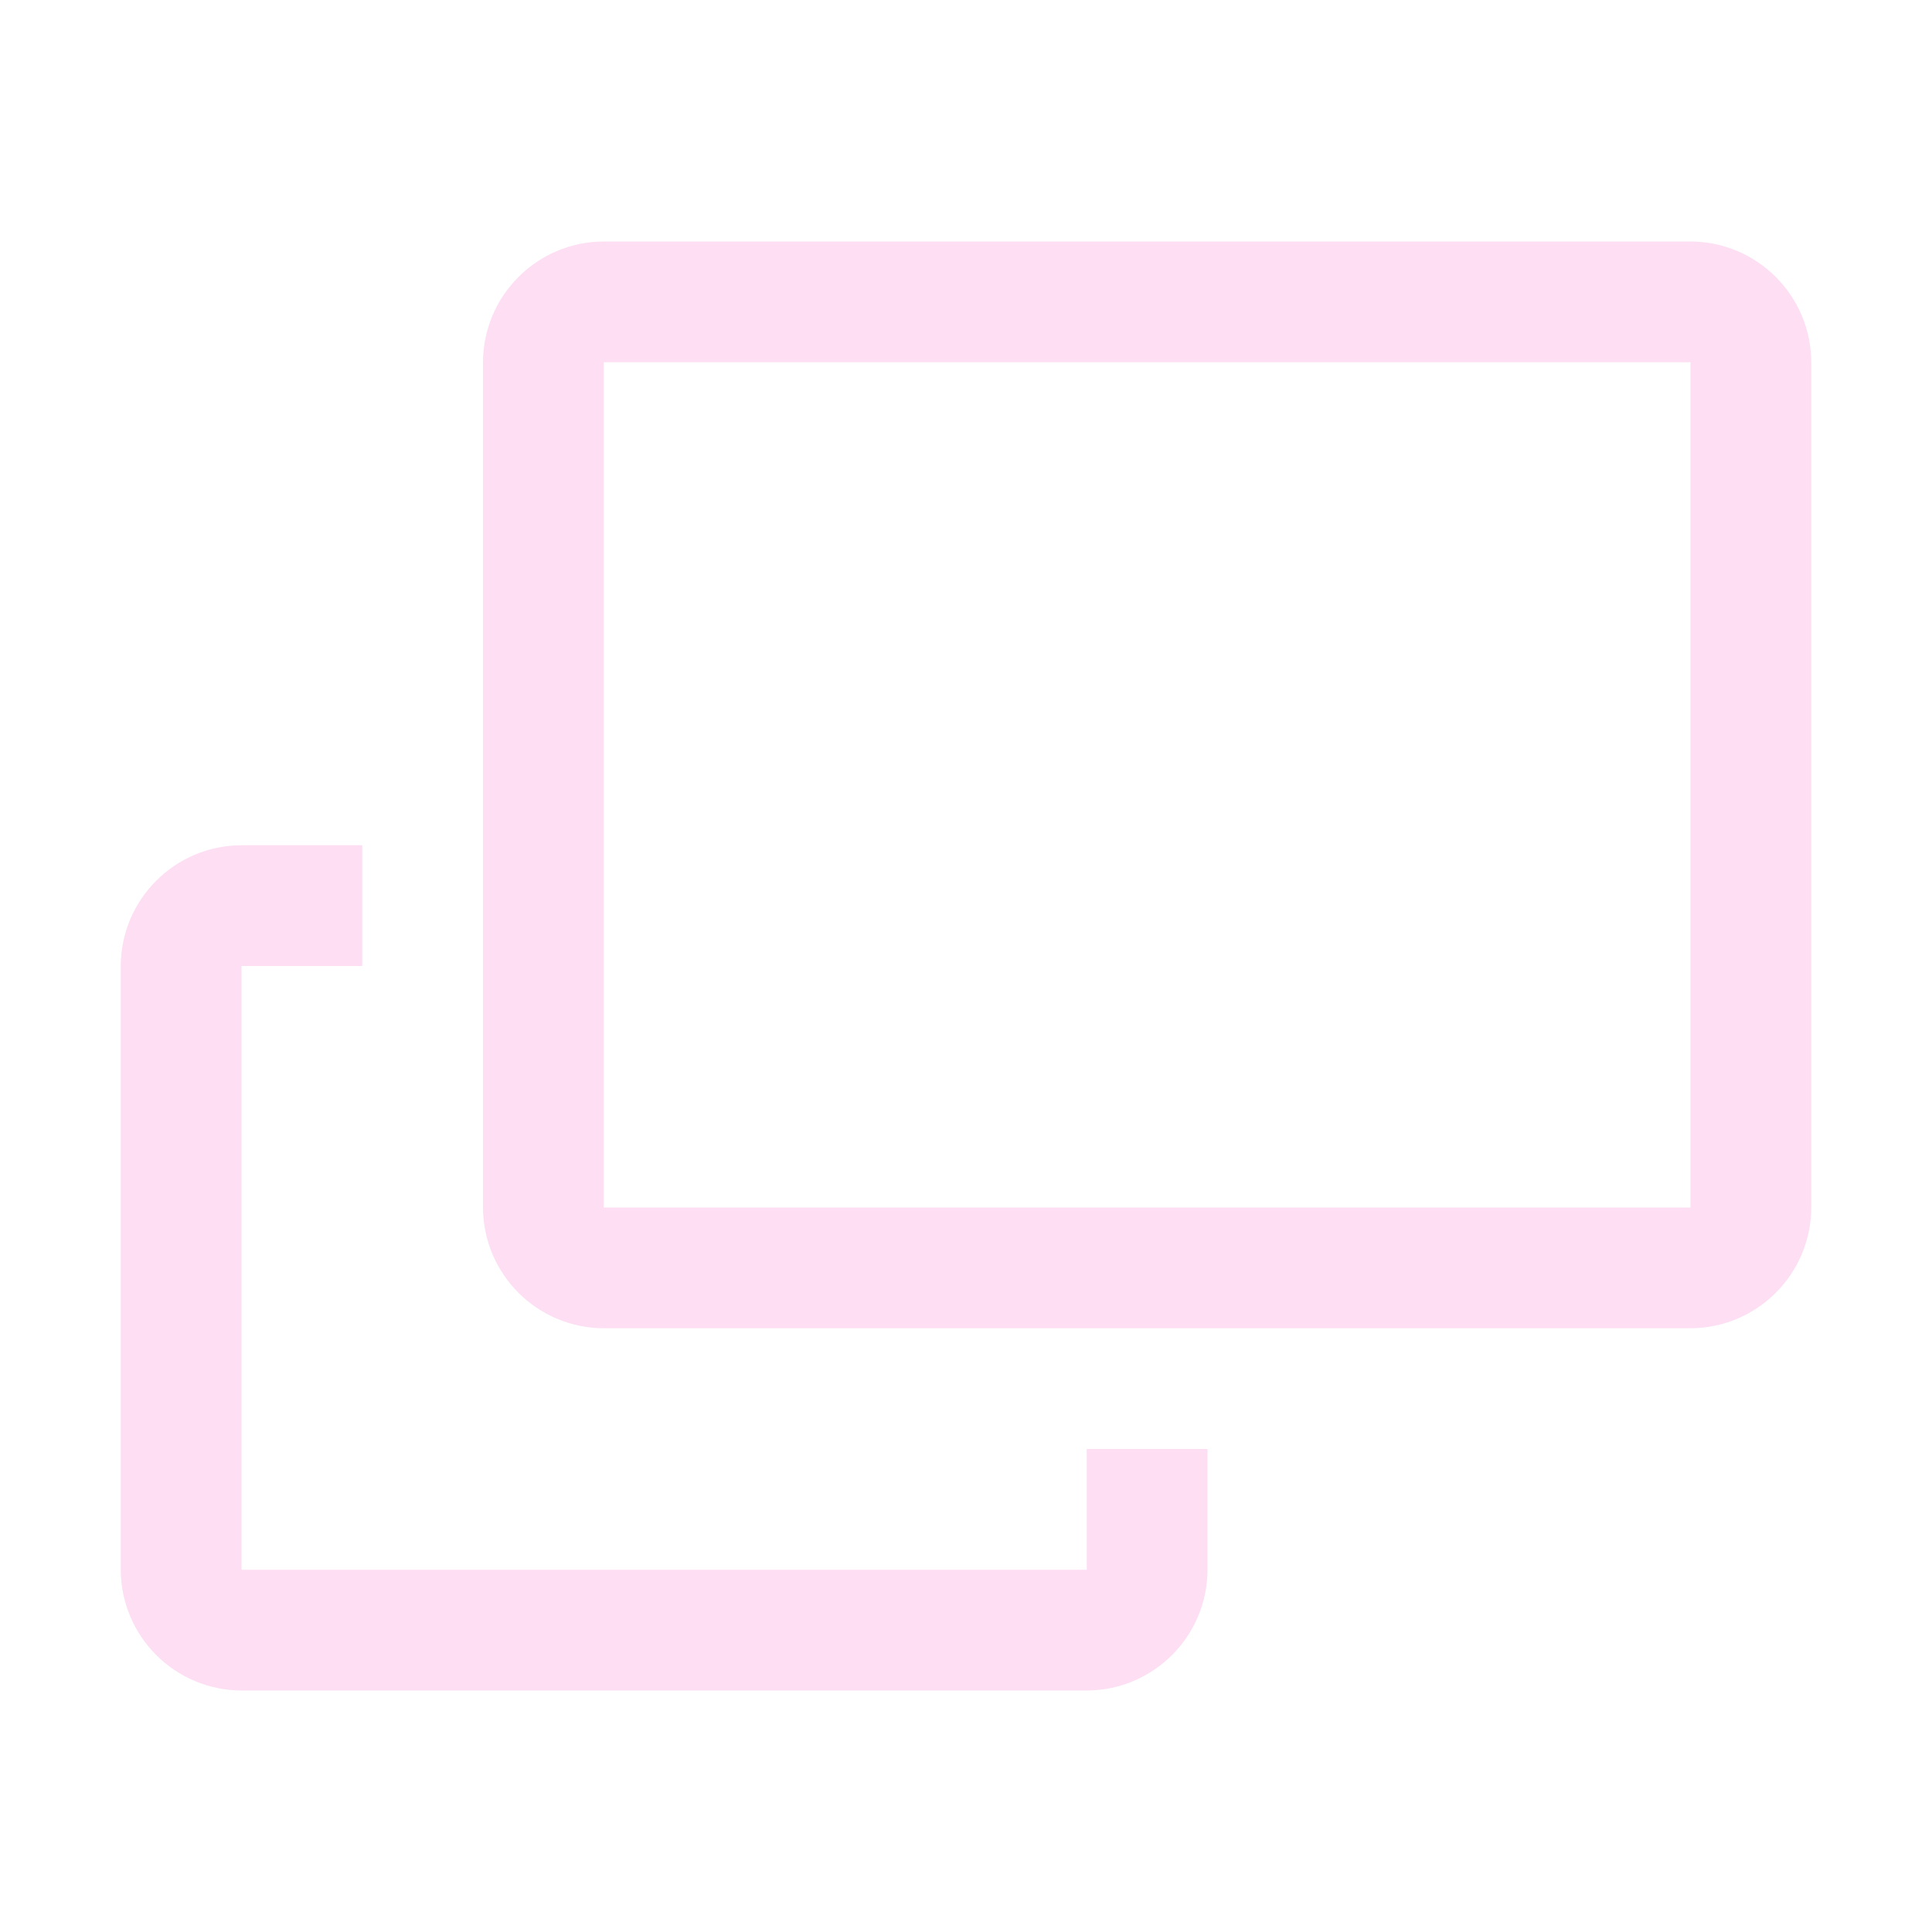
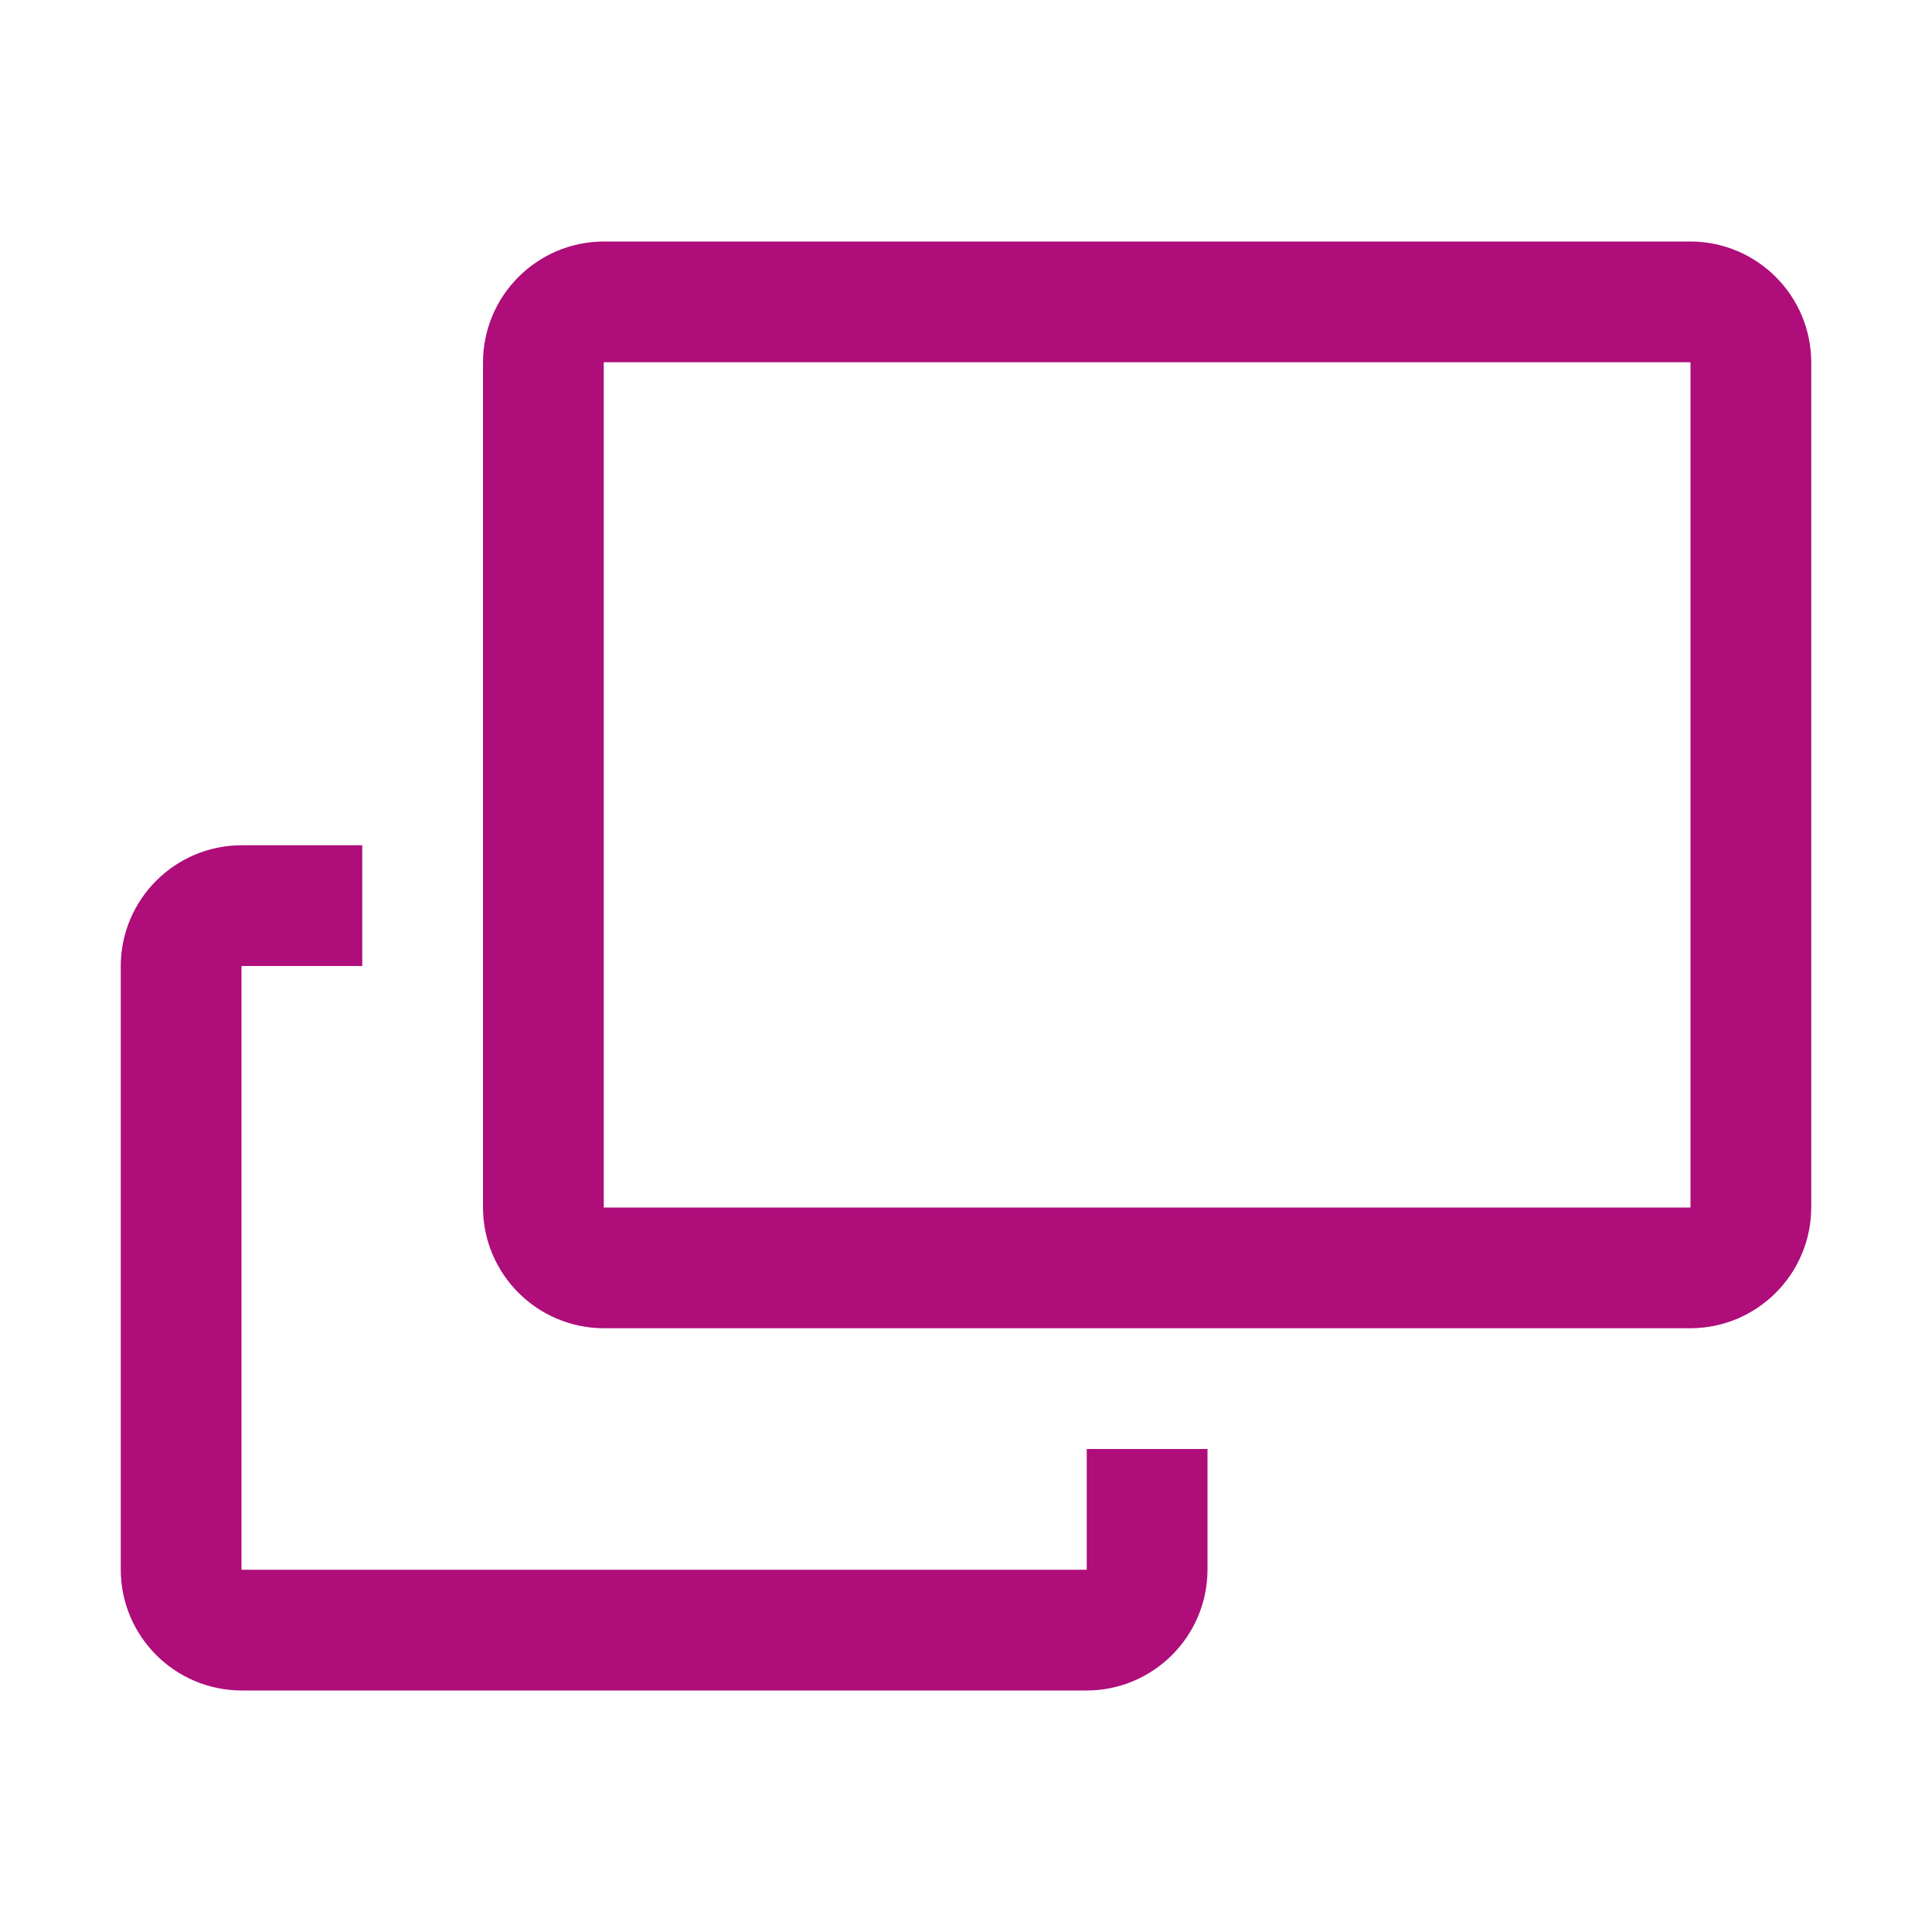
- <svg xmlns="http://www.w3.org/2000/svg" fill="#FDDEF3" width="800px" height="800px" viewBox="0 0 32 32" id="icon">
+ <svg xmlns="http://www.w3.org/2000/svg" width="800px" height="800px" viewBox="0 0 32 32" class="cls-2" id="icon">
  <defs>
-     <style>.cls-1{fill:none;}</style>
+     <style>
+ .cls-1{fill:none;}
+ 
+ .cls-2{
+     fill: #AE0D7A;
+     animation: slidein 1s infinite;
+ }
+ 
+ @keyframes slidein {
+     0% {
+         fill:#FDDEF3;
+     }
+     50% {
+         fill: #AE0D7A;
+         filter: drop-shadow( 1px 2px 1px #AE0D7A);
+     }
+     100% {
+         fill:#FDDEF3;
+     }
+ }
+ </style>
  </defs>
  <path d="M28,4H10A2.006,2.006,0,0,0,8,6V20a2.006,2.006,0,0,0,2,2H28a2.006,2.006,0,0,0,2-2V6A2.006,2.006,0,0,0,28,4Zm0,16H10V6H28Z" />
  <path d="M18,26H4V16H6V14H4a2.006,2.006,0,0,0-2,2V26a2.006,2.006,0,0,0,2,2H18a2.006,2.006,0,0,0,2-2V24H18Z" />
  <rect id="_Transparent_Rectangle_" data-name="&lt;Transparent Rectangle&gt;" class="cls-1" width="32" height="32" />
</svg>
